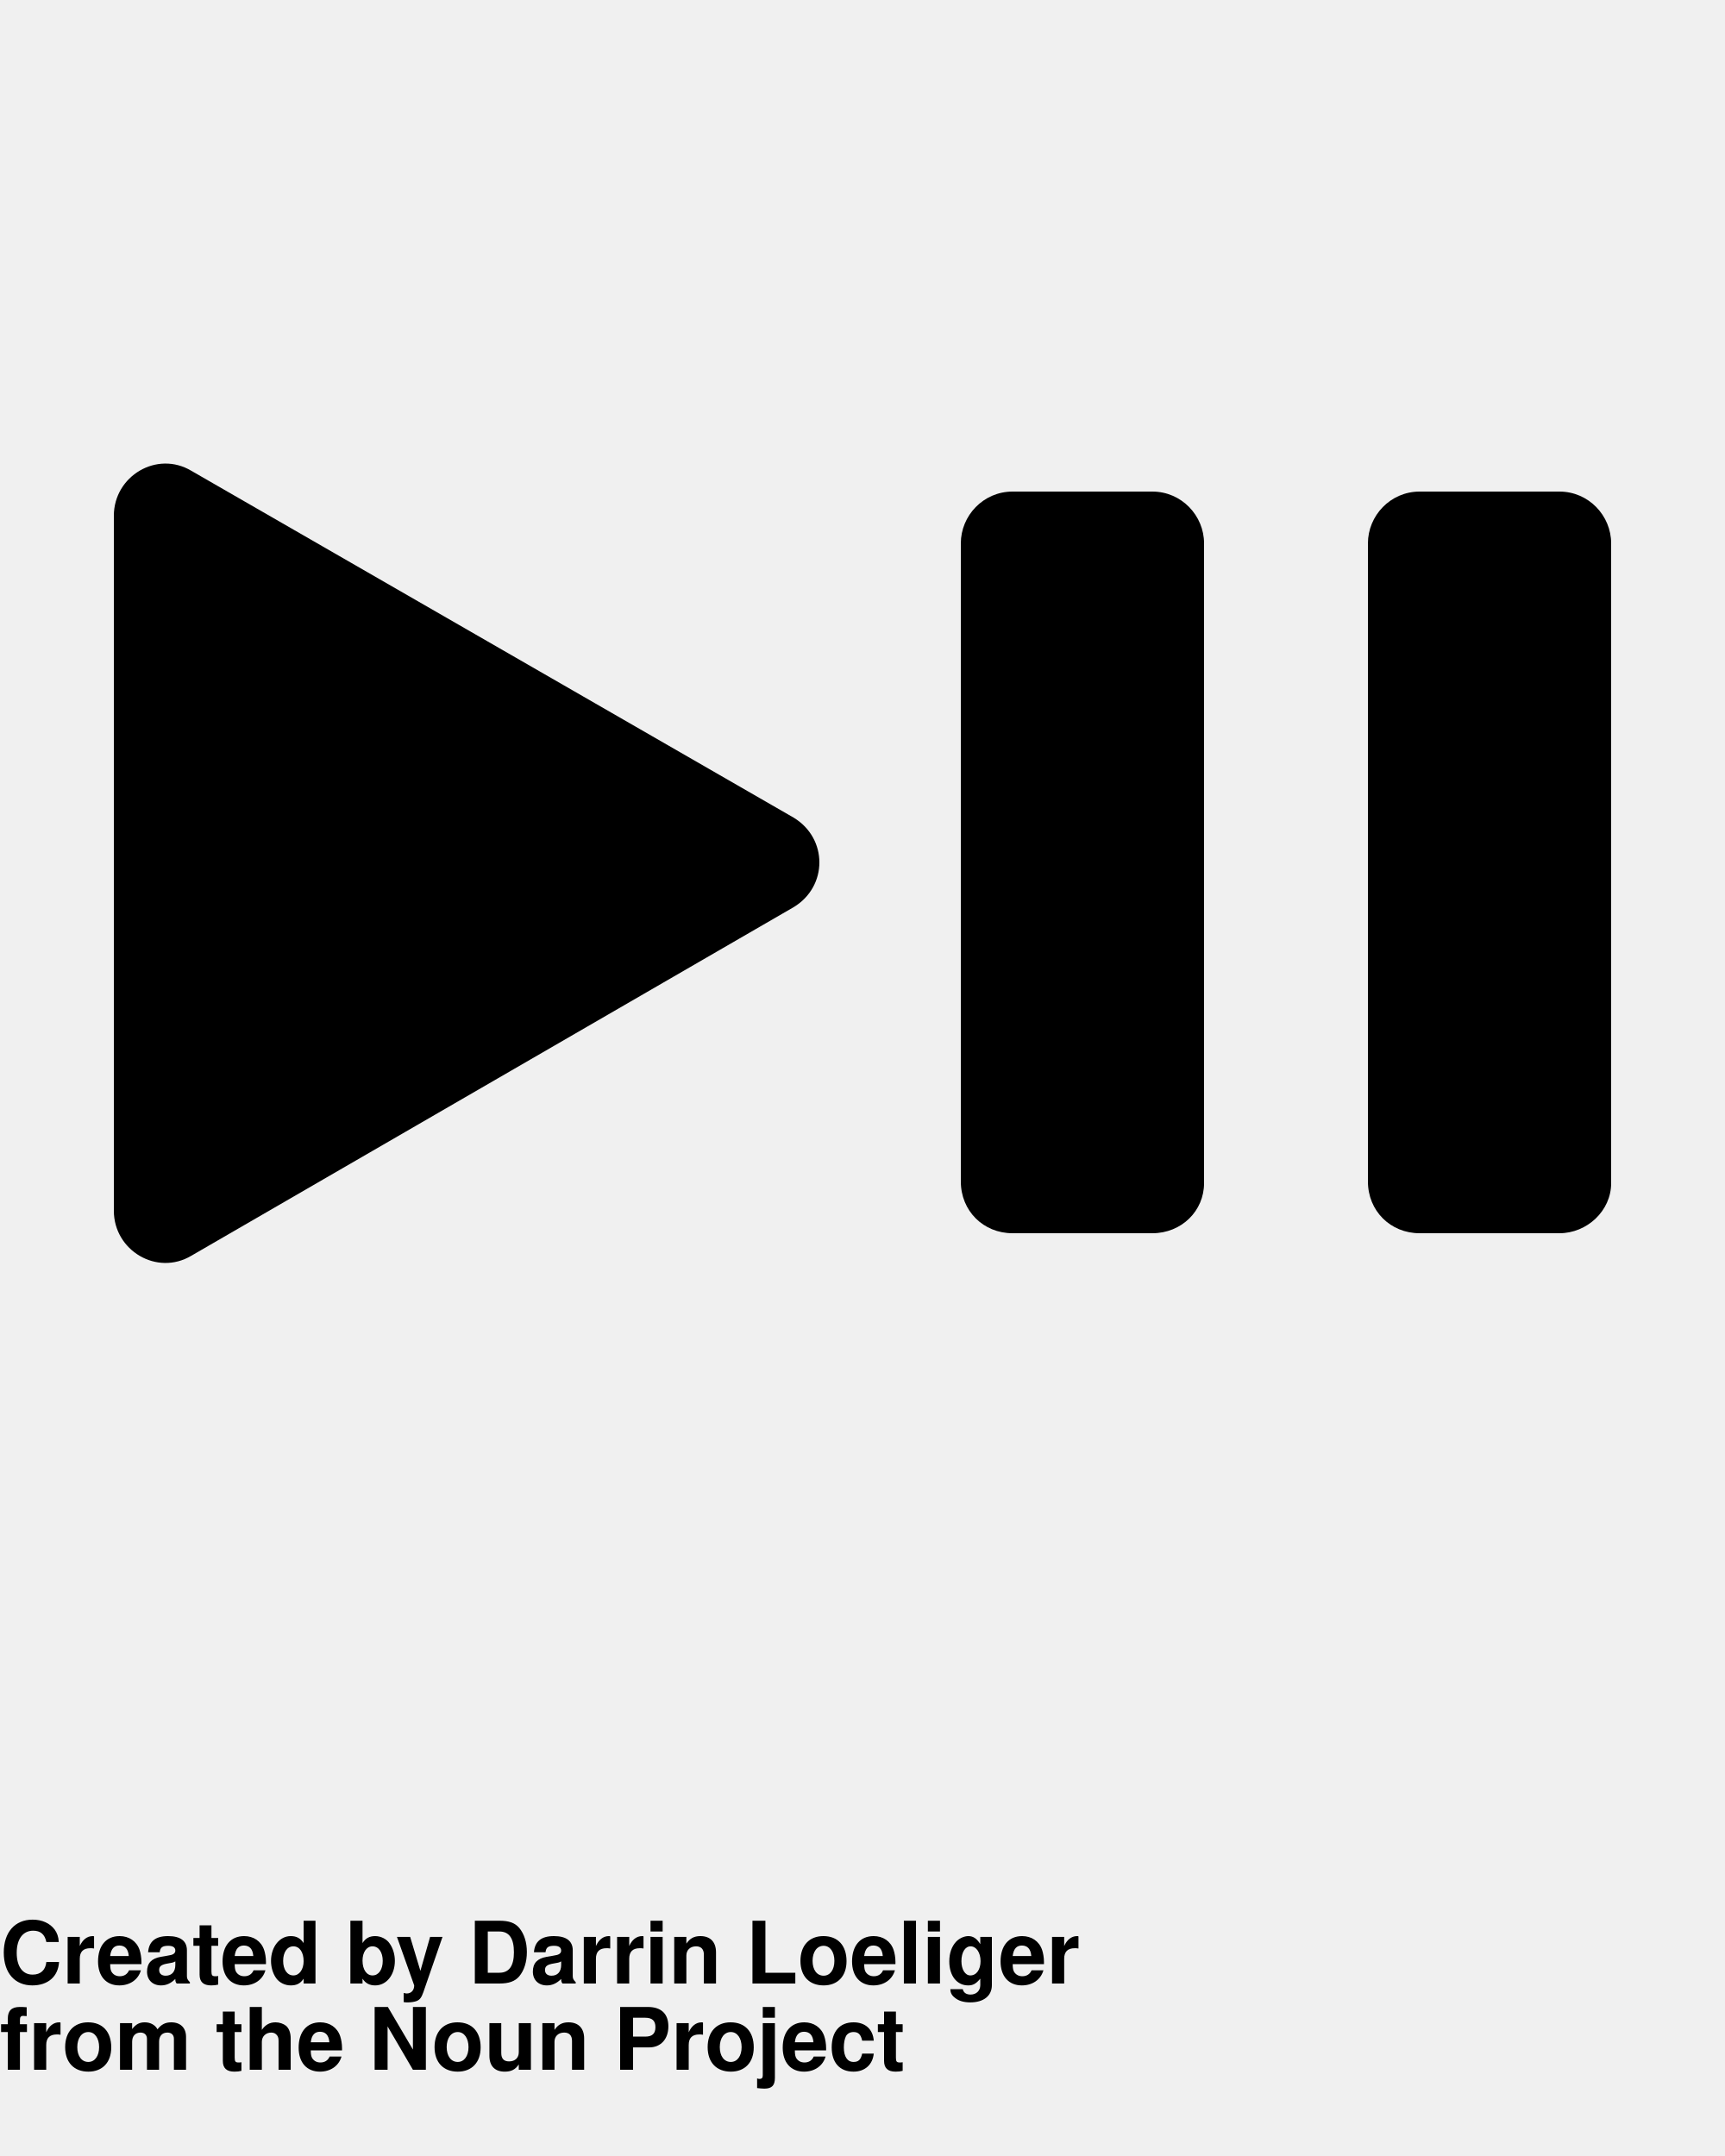
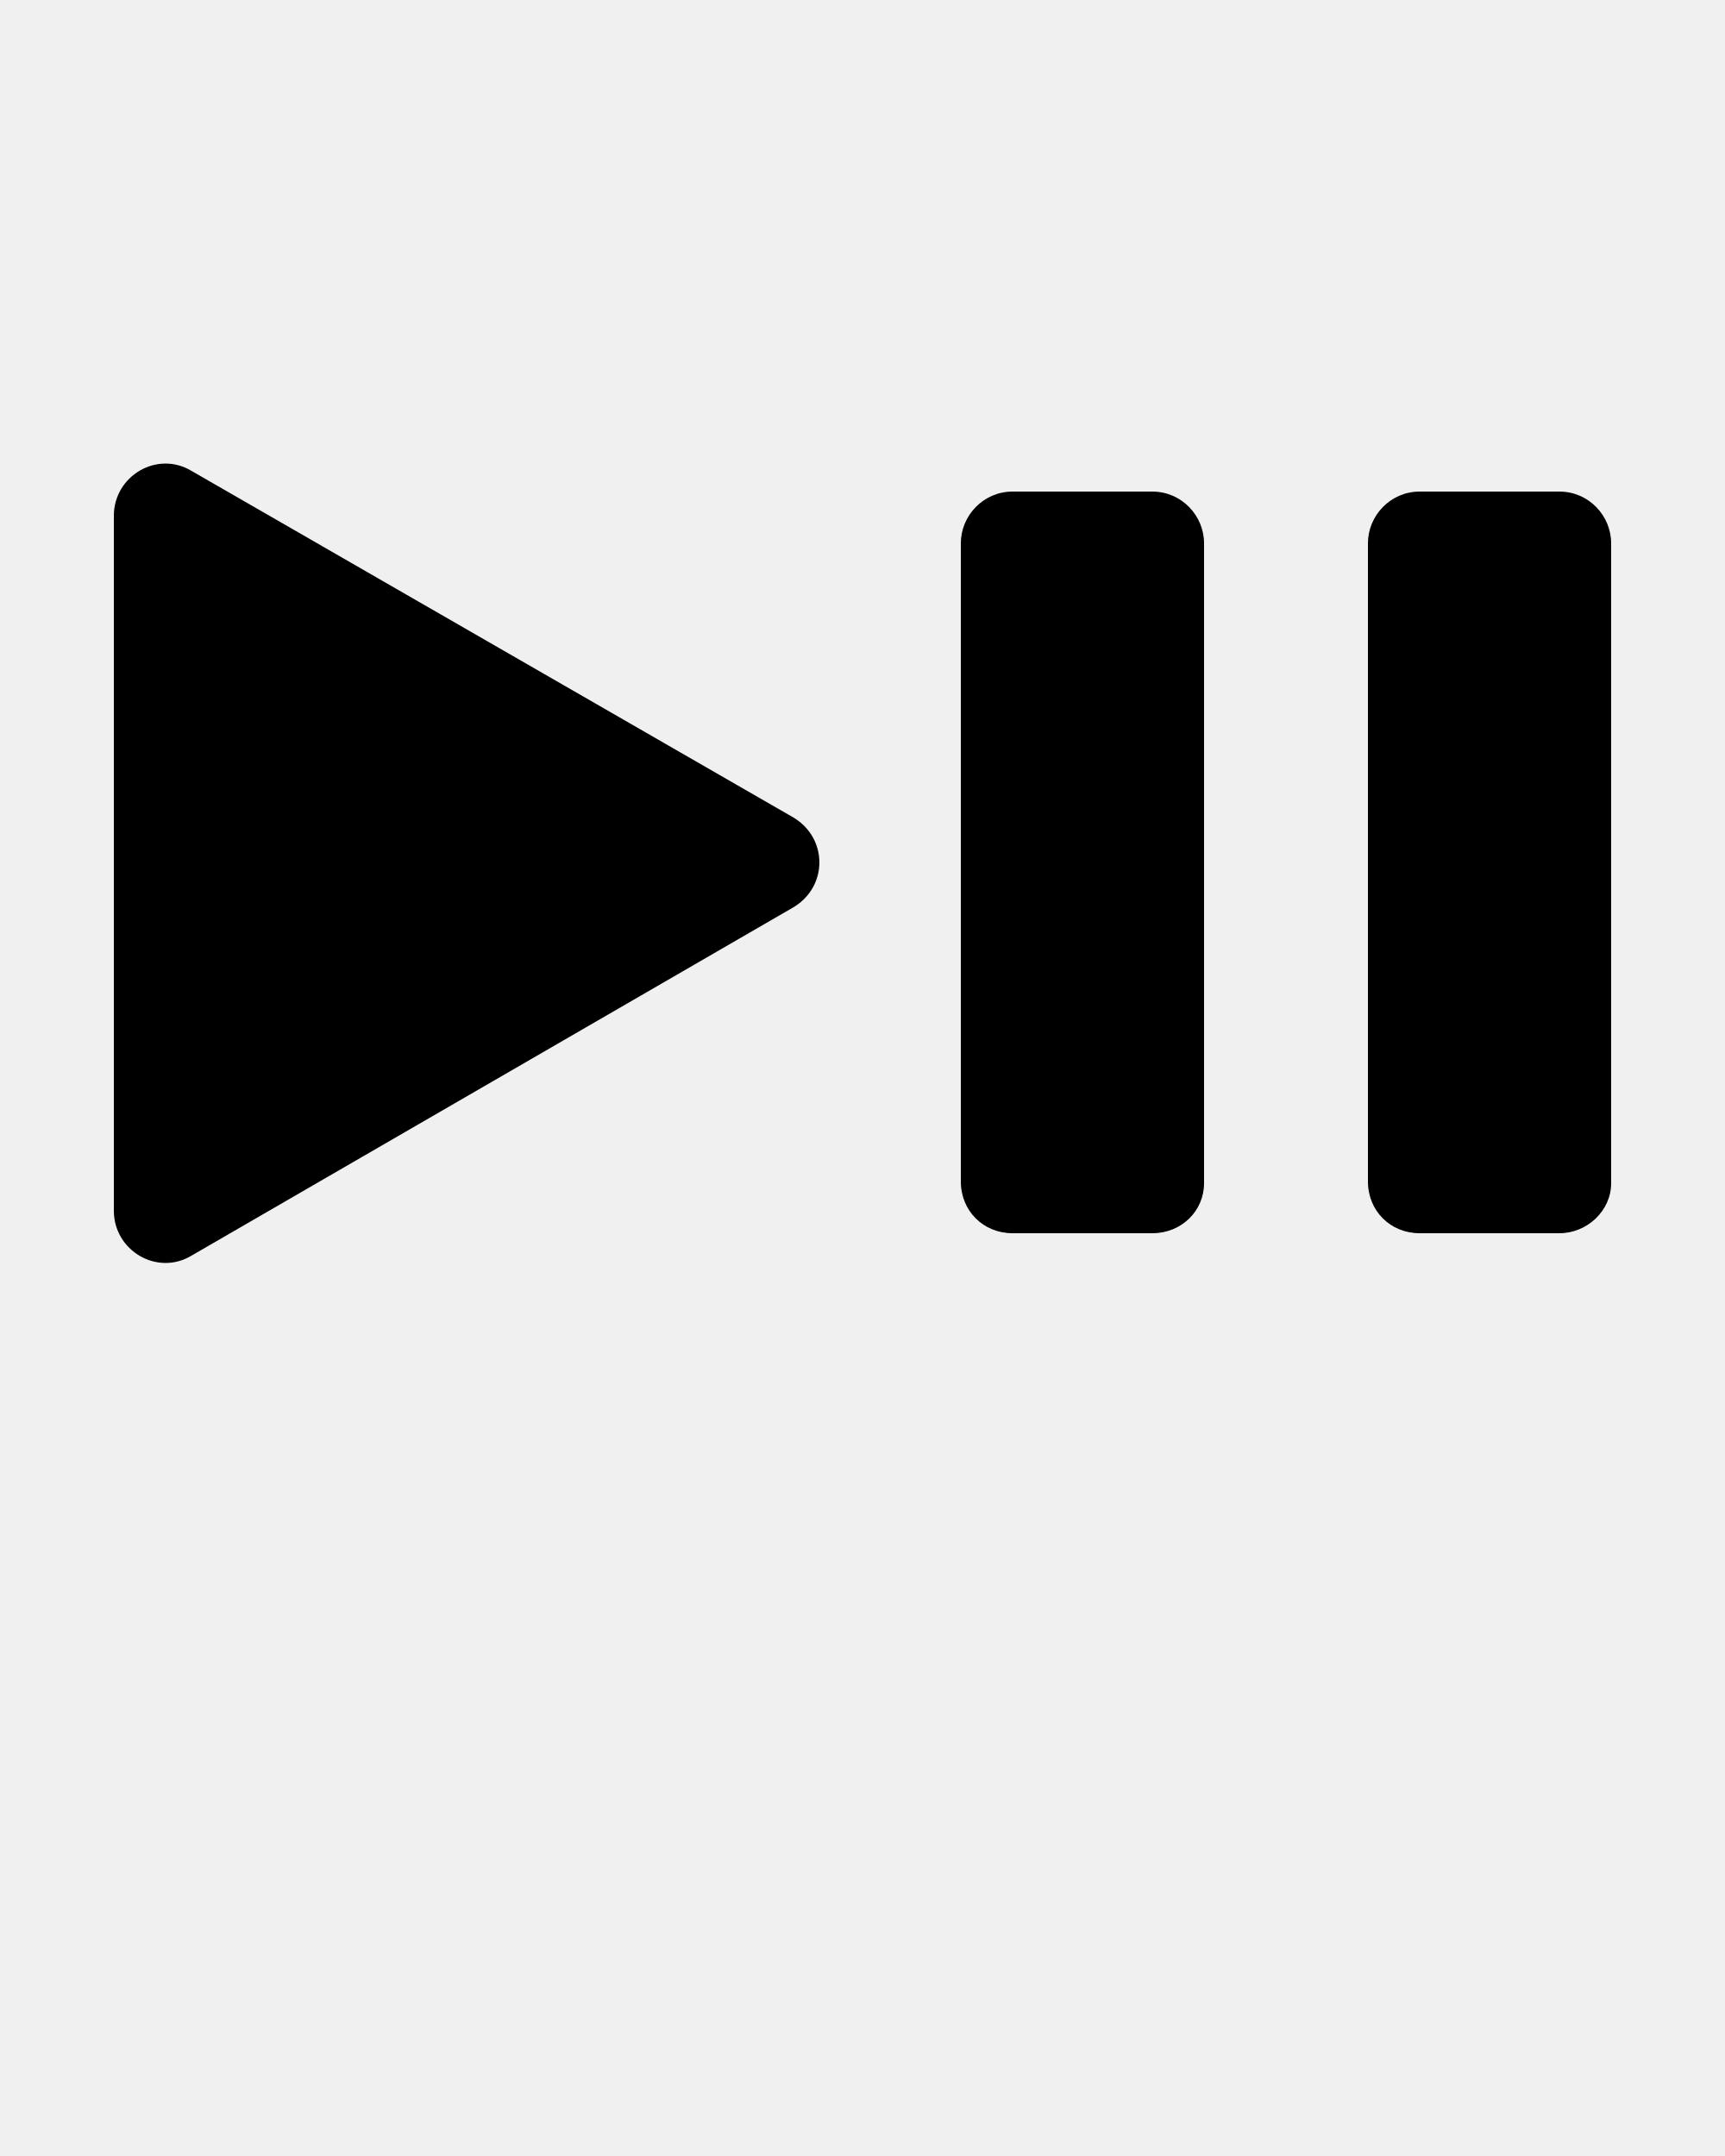
<svg xmlns="http://www.w3.org/2000/svg" version="1.1" x="0px" y="0px" viewBox="0 0 100 125" style="enable-background:new 0 0 100 100;" xml:space="preserve">
  <style type="text/css">
	.st0{display:none;}
	.st1{display:inline;}
	.st2{fill:#FFFFFF;}
	.st3{display:inline;fill:#FFFFFF;}
	.st4{display:inline;fill:none;stroke:#FFFFFF;stroke-miterlimit:10;}
</style>
  <g class="st0">
    <circle class="st1" cx="50" cy="50" r="45" />
  </g>
  <g class="st0">
    <g class="st1">
      <g>
        <path class="st2" d="M113.8,42.8c5.5,5.5,11,11,16.5,16.5c1.4,1.4,3.5-0.8,2.1-2.1c-5.5-5.5-11-11-16.5-16.5     C114.6,39.3,112.4,41.4,113.8,42.8L113.8,42.8z" />
      </g>
    </g>
    <g class="st1">
      <g>
        <path class="st2" d="M115.9,59.3c5.5-5.5,11-11,16.5-16.5c1.4-1.4-0.8-3.5-2.1-2.1c-5.5,5.5-11,11-16.5,16.5     C112.4,58.6,114.6,60.7,115.9,59.3L115.9,59.3z" />
      </g>
    </g>
    <path class="st3" d="M-124.5,47.4l-23.7-13.7c-2-1.2-4.5,0.3-4.5,2.6v27.3c0,2.3,2.5,3.8,4.5,2.6l23.7-13.7   C-122.5,51.4-122.5,48.6-124.5,47.4z" />
    <path class="st3" d="M-101.2,47.4l-23.7-13.7c-2-1.2-4.5,0.3-4.5,2.6v27.3c0,2.3,2.5,3.8,4.5,2.6l23.7-13.7   C-99.2,51.4-99.2,48.6-101.2,47.4z" />
    <path class="st3" d="M-31.8-9.5l-27.6-15.9c-2-1.2-4.5,0.3-4.5,2.6V9.1c0,2.3,2.5,3.8,4.5,2.6l27.6-15.9   C-29.8-5.4-29.8-8.3-31.8-9.5z" />
    <path class="st3" d="M-25.3,12h-4.4c-1.6,0-3-1.3-3-3v-31.7c0-1.6,1.3-3,3-3h4.4c1.6,0,3,1.4,3,3V9C-22.3,10.6-23.7,12-25.3,12z" />
    <path class="st3" d="M-59.8,52.2l15.9,14.4c1.9,1.7,5,0.4,5-2.2V35.6c0-2.6-3.1-4-5-2.2l-15.9,14.4C-61.1,49-61.1,51-59.8,52.2z" />
    <path class="st3" d="M-51.7,57.9h-8.7c-1.7,0-3-1.3-3-3v-9.8c0-1.7,1.3-3,3-3h8.7c1.7,0,3,1.3,3,3v9.8   C-48.7,56.5-50,57.9-51.7,57.9z" />
    <g class="st1">
      <g>
        <g>
          <path class="st2" d="M-25.4,36.1c7.5,8,7.5,19.7,0,27.7c-1.3,1.4,0.8,3.5,2.1,2.1c8.6-9.2,8.6-22.7,0-32      C-24.6,32.6-26.7,34.7-25.4,36.1L-25.4,36.1z" />
        </g>
      </g>
      <g>
        <g>
          <path class="st2" d="M-30.1,40.1c5.4,5.8,5.4,14,0,19.9c-1.3,1.4,0.8,3.5,2.1,2.1c6.5-7,6.5-17.1,0-24.1      C-29.3,36.5-31.4,38.6-30.1,40.1L-30.1,40.1z" />
        </g>
      </g>
      <g>
        <g>
          <path class="st2" d="M-34.7,44c3.2,3.5,3.3,8.5,0,12c-1.3,1.4,0.8,3.5,2.1,2.1c4.4-4.7,4.4-11.5,0-16.3      C-33.9,40.4-36,42.6-34.7,44L-34.7,44z" />
        </g>
      </g>
    </g>
    <path class="st4" d="M-92,36.3c7.2,0,13,5.8,13,13s-5.8,13-13,13" />
  </g>
  <g class="st0">
    <path class="st1" d="M89.1,47.4L30.9,13.8c-2-1.2-4.5,0.3-4.5,2.6v67.2c0,2.3,2.5,3.8,4.5,2.6l58.2-33.6   C91.1,51.4,91.1,48.6,89.1,47.4z" />
  </g>
  <g class="st0">
    <path class="st1" d="M39.7,83H24c-1.6,0-3-1.4-3-3V20c0-1.7,1.4-3,3-3h15.7c1.6,0,3,1.3,3,3V80C42.7,81.6,41.3,83,39.7,83z" />
    <path class="st1" d="M75.7,83H60.1c-1.7,0-3-1.4-3-3V20c0-1.7,1.3-3,3-3h15.7c1.7,0,3,1.3,3,3V80C78.7,81.6,77.4,83,75.7,83z" />
  </g>
  <g>
    <g>
      <path d="M66.8,71.5h-8.1c-1.7,0-3-1.3-3-3V31.5c0-1.6,1.3-3,3-3h8.1c1.7,0,3,1.4,3,3v37.1C69.8,70.2,68.5,71.5,66.8,71.5z" />
      <path d="M90.4,71.5h-8.1c-1.7,0-3-1.3-3-3V31.5c0-1.6,1.3-3,3-3h8.1c1.7,0,3,1.4,3,3v37.1C93.4,70.2,92,71.5,90.4,71.5z" />
      <path d="M46,47.4L11.1,27.3c-2-1.2-4.5,0.3-4.5,2.6v40.3c0,2.3,2.5,3.8,4.5,2.6L46,52.6C48,51.4,48,48.6,46,47.4z" />
    </g>
  </g>
  <g class="st0">
    <path class="st1" d="M77.7,80.7H22.3c-1.7,0-3-1.3-3-3V22.3c0-1.7,1.3-3,3-3h55.4c1.7,0,3,1.3,3,3v55.4   C80.7,79.4,79.4,80.7,77.7,80.7z" />
  </g>
  <g class="st0">
    <circle class="st1" cx="50" cy="50" r="33.5" />
  </g>
  <g class="st0">
    <path class="st1" d="M92.7,46L55.9,24.7c-3.1-1.8-7,0.4-7,4v12.8L19.7,24.7c-3.1-1.8-7,0.4-7,4v42.4c0,3.6,3.9,5.8,7,4l29.2-16.9   v12.8c0,3.6,3.9,5.8,7,4L92.7,54C95.8,52.2,95.8,47.8,92.7,46z" />
  </g>
  <g class="st0">
    <path class="st1" d="M7.3,54l36.8,21.2c3.1,1.8,7-0.4,7-4V58.4l29.2,16.9c3.1,1.8,7-0.4,7-4V28.8c0-3.6-3.9-5.8-7-4L51.1,41.6V28.8   c0-3.6-3.9-5.8-7-4L7.3,46C4.2,47.8,4.2,52.2,7.3,54z" />
  </g>
  <g class="st0">
    <path class="st1" d="M74.5,20.7h-0.6c-2.6,0-4.7,2.1-4.7,4.7v19.8L27.8,21.2c-3.1-1.8-7,0.4-7,4v49.5c0,3.6,3.9,5.8,7,4l41.5-23.9   v19.8c0,2.6,2.1,4.7,4.7,4.7h0.6c2.6,0,4.7-2.1,4.7-4.7V25.4C79.2,22.8,77.1,20.7,74.5,20.7z" />
  </g>
  <g class="st0">
    <path class="st1" d="M25.5,79.3h0.6c2.6,0,4.7-2.1,4.7-4.7V54.8l41.5,23.9c3.1,1.8,7-0.4,7-4V25.3c0-3.6-3.9-5.8-7-4L30.7,45.2   V25.4c0-2.6-2.1-4.7-4.7-4.7h-0.6c-2.6,0-4.7,2.1-4.7,4.7v49.3C20.8,77.2,22.9,79.3,25.5,79.3z" />
  </g>
  <g class="st0">
    <path class="st1" d="M91.8,52.6L44,80.2c-2,1.2-4.5-0.3-4.5-2.6V22.4c0-2.3,2.5-3.8,4.5-2.6l47.8,27.6   C93.8,48.6,93.8,51.4,91.8,52.6z M32.2,76.3V23.7c0-1.6-1.4-3-3-3h-3.9c-1.6,0-3,1.4-3,3v52.6c0,1.7,1.4,3,3,3h3.9   C30.9,79.3,32.2,77.9,32.2,76.3z" />
  </g>
  <g class="st0">
    <path class="st1" d="M8.9,47.4l47.8-27.6c2-1.2,4.5,0.3,4.5,2.6v55.2c0,2.3-2.5,3.8-4.5,2.6L8.9,52.6C6.9,51.4,6.9,48.6,8.9,47.4z    M68.6,23.7v52.6c0,1.7,1.4,3,3,3h3.9c1.6,0,3-1.3,3-3V23.7c0-1.6-1.4-3-3-3h-3.9C69.9,20.7,68.6,22.1,68.6,23.7z" />
  </g>
  <g class="st0">
    <path class="st1" d="M52.8,24v52c0,4.7-5.6,7.2-9.1,4L26.3,64.2H12c-3,0-5.4-2.4-5.4-5.4V41.2c0-3,2.4-5.4,5.4-5.4h14.3L43.7,20   C47.2,16.8,52.8,19.3,52.8,24z M77.1,25c13.5,14.5,13.5,35.6,0,50.1c-2.4,2.5,1.4,6.4,3.8,3.8c15.6-16.7,15.6-41.1,0-57.8   C78.5,18.6,74.7,22.4,77.1,25L77.1,25z M68.6,32c9.7,10.4,9.7,25.5,0,35.9c-2.4,2.6,1.5,6.4,3.8,3.8c11.7-12.6,11.7-31,0-43.6   C70.1,25.6,66.3,29.5,68.6,32L68.6,32z M60.2,39.1c5.9,6.4,5.9,15.4,0,21.7c-2.4,2.6,1.5,6.4,3.8,3.8c7.9-8.6,7.9-20.8,0-29.4   C61.7,32.7,57.8,36.6,60.2,39.1L60.2,39.1z" />
  </g>
  <g class="st0">
    <path class="st1" d="M62.5,24v52c0,4.7-5.6,7.2-9.1,4L36,64.2H21.7c-3,0-5.4-2.4-5.4-5.4V41.2c0-3,2.4-5.4,5.4-5.4H36L53.5,20   C57,16.8,62.5,19.3,62.5,24z M69.9,39.1c5.9,6.4,5.9,15.4,0,21.7c-2.4,2.6,1.5,6.4,3.8,3.8c7.9-8.6,7.9-20.8,0-29.4   C71.4,32.7,67.6,36.6,69.9,39.1L69.9,39.1z" />
  </g>
  <g class="st0">
    <path class="st1" d="M54.3,24v52c0,4.7-5.6,7.2-9.1,4L27.8,64.2H13.5c-3,0-5.4-2.4-5.4-5.4V41.2c0-3,2.4-5.4,5.4-5.4h14.3L45.3,20   C48.8,16.8,54.3,19.3,54.3,24z" />
    <path class="st1" d="M90.4,59.6c-3.7-3.7-5.9-5.9-9.6-9.6c3.7-3.7,5.9-5.9,9.6-9.6c2.1-2.1-1.2-5.4-3.3-3.3   c-3.7,3.7-5.9,5.9-9.6,9.6c-3.7-3.7-5.9-5.9-9.6-9.6c-2.1-2.1-5.4,1.2-3.3,3.3c3.7,3.7,5.9,5.9,9.6,9.6c-3.7,3.7-5.9,5.9-9.6,9.6   c-2.1,2.1,1.2,5.4,3.3,3.3c3.7-3.7,5.9-5.9,9.6-9.6c3.7,3.7,5.9,5.9,9.6,9.6C89.2,65,92.5,61.7,90.4,59.6z" />
  </g>
  <g class="st0">
    <path class="st1" d="M85.1,43.4c-9.5,0-19,0-28.5,0c0-9.5,0-19,0-28.5c0-8.5-13.1-8.5-13.1,0c0,9.5,0,19,0,28.5c-9.5,0-19,0-28.5,0   c-8.5,0-8.5,13.1,0,13.1c9.5,0,19,0,28.5,0c0,9.5,0,19,0,28.5c0,8.5,13.1,8.5,13.1,0c0-9.5,0-19,0-28.5c9.5,0,19,0,28.5,0   C93.5,56.6,93.5,43.4,85.1,43.4z" />
  </g>
  <g class="st0">
    <g class="st1">
      <path d="M14.9,56.6c23.4,0,46.8,0,70.1,0c8.5,0,8.5-13.1,0-13.1c-23.4,0-46.8,0-70.1,0C6.5,43.4,6.5,56.6,14.9,56.6L14.9,56.6z" />
    </g>
  </g>
  <g class="st0">
    <path class="st1" d="M79.4,70.2C72.7,63.4,66,56.7,59.3,50c6.7-6.7,13.4-13.4,20.2-20.2c6-6-3.3-15.3-9.3-9.3   C63.4,27.3,56.7,34,50,40.7C43.3,34,36.6,27.3,29.8,20.6c-6-6-15.3,3.3-9.3,9.3C27.3,36.6,34,43.3,40.7,50   C34,56.7,27.3,63.4,20.6,70.2c-6,6,3.3,15.3,9.3,9.3C36.6,72.7,43.3,66,50,59.3c6.7,6.7,13.4,13.4,20.2,20.2   C76.1,85.4,85.4,76.1,79.4,70.2z" />
  </g>
-   <text x="0" y="115" fill="#000000" font-size="5px" font-weight="bold" font-family="'Helvetica Neue', Helvetica, Arial-Unicode, Arial, Sans-serif">Created by Darrin Loeliger</text>
-   <text x="0" y="120" fill="#000000" font-size="5px" font-weight="bold" font-family="'Helvetica Neue', Helvetica, Arial-Unicode, Arial, Sans-serif">from the Noun Project</text>
</svg>
